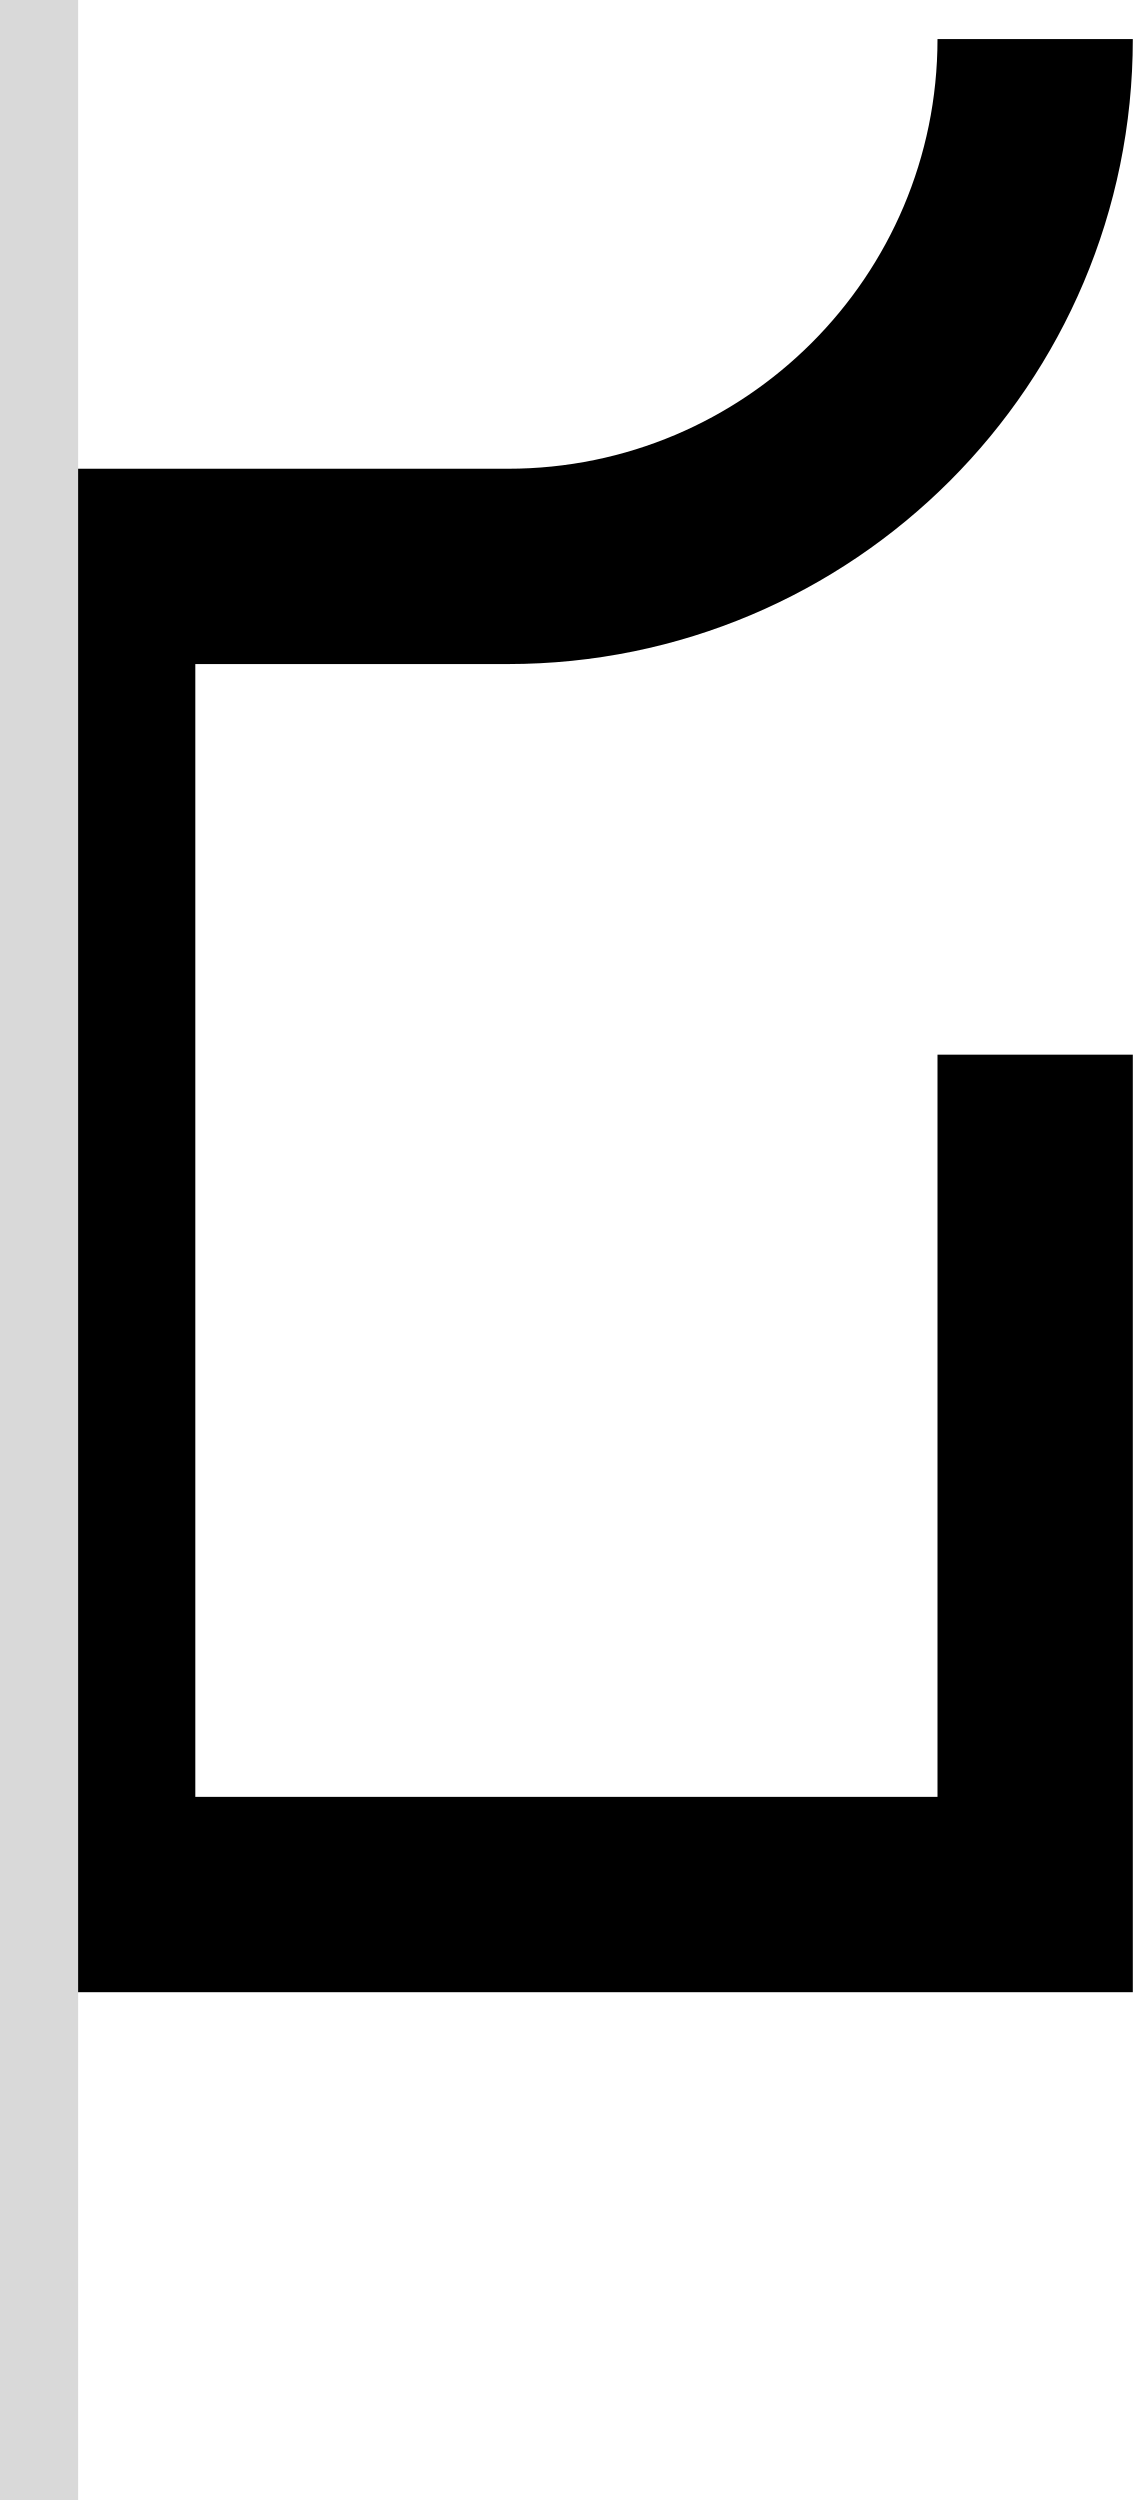
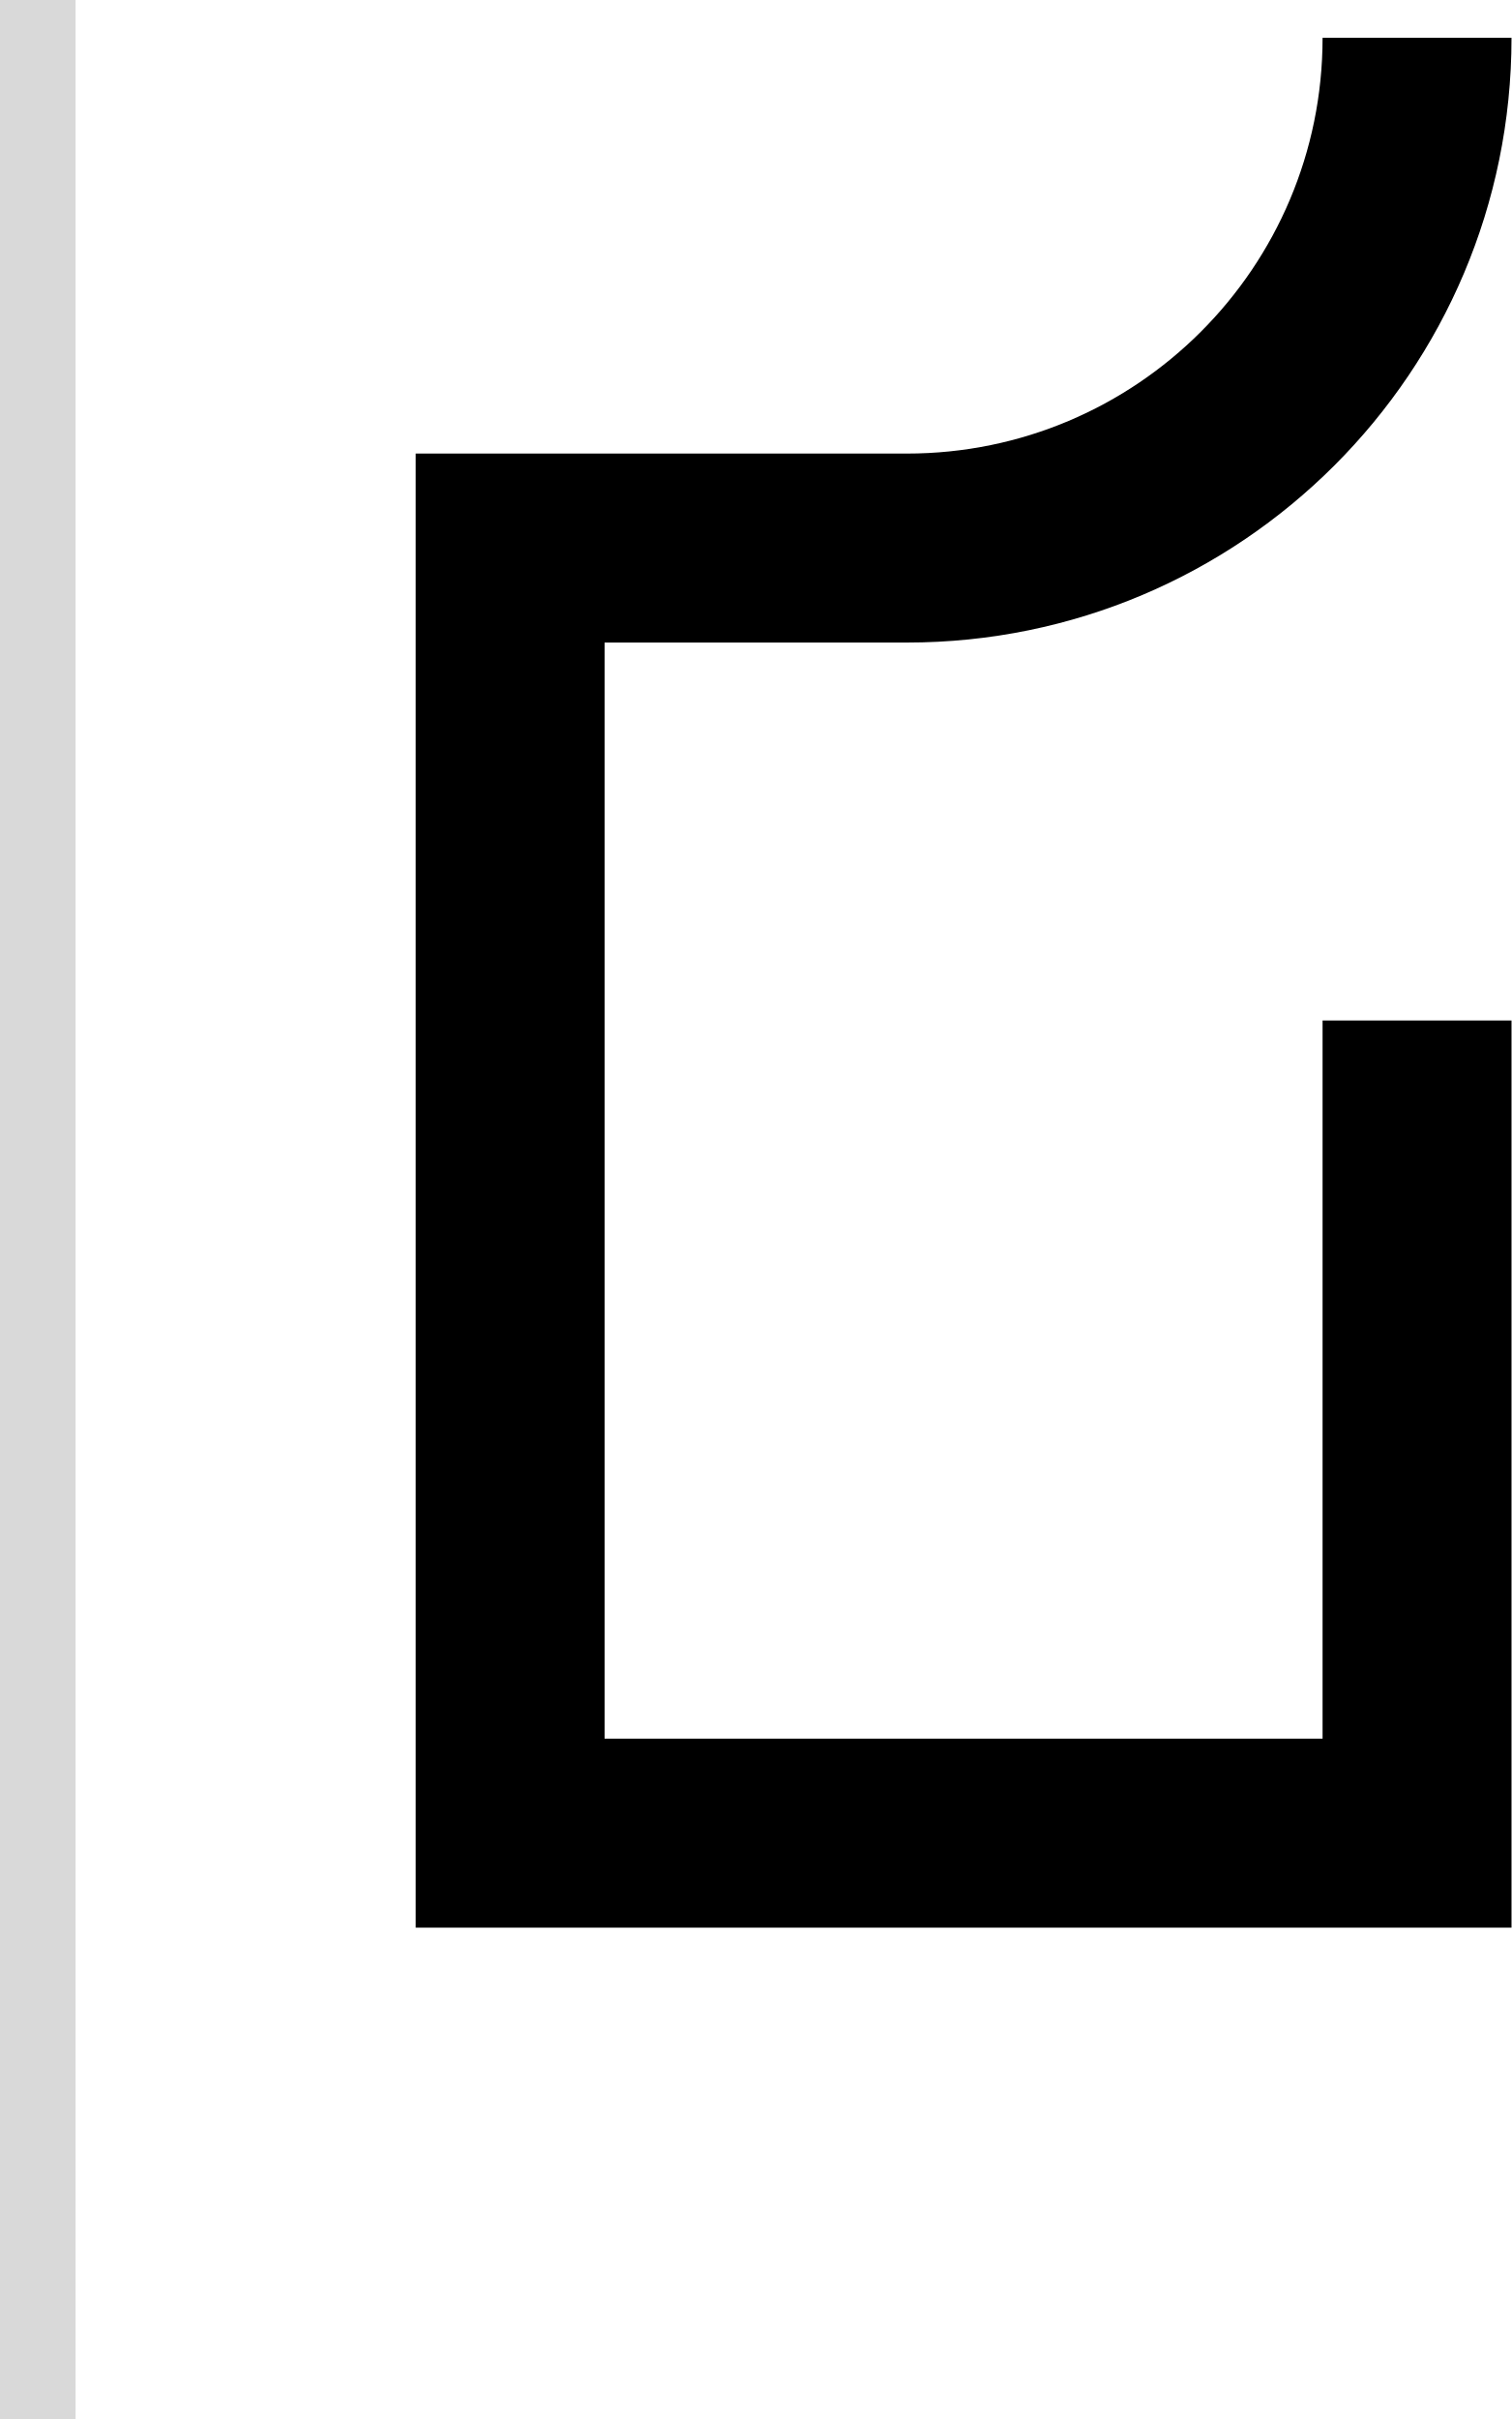
- <svg xmlns="http://www.w3.org/2000/svg" width="29" height="64" viewBox="0 0 29 64" fill="none">
-   <path d="M24 1H29C29 9.837 21.837 17 13 17H5V46H24V27H29V51H0V12H13C19.075 12 24 7.075 24 1Z" fill="black" />
+ <svg xmlns="http://www.w3.org/2000/svg" width="40" height="64" viewBox="0 0 40 64" fill="none">
+   <path d="M35 1H40C40 9.837 32.837 17 24 17H16V46H35V27H40V51H11V12H24C30.075 12 35 7.075 35 1Z" fill="black" />
  <rect width="2" height="64" fill="#D9D9D9" />
</svg>
